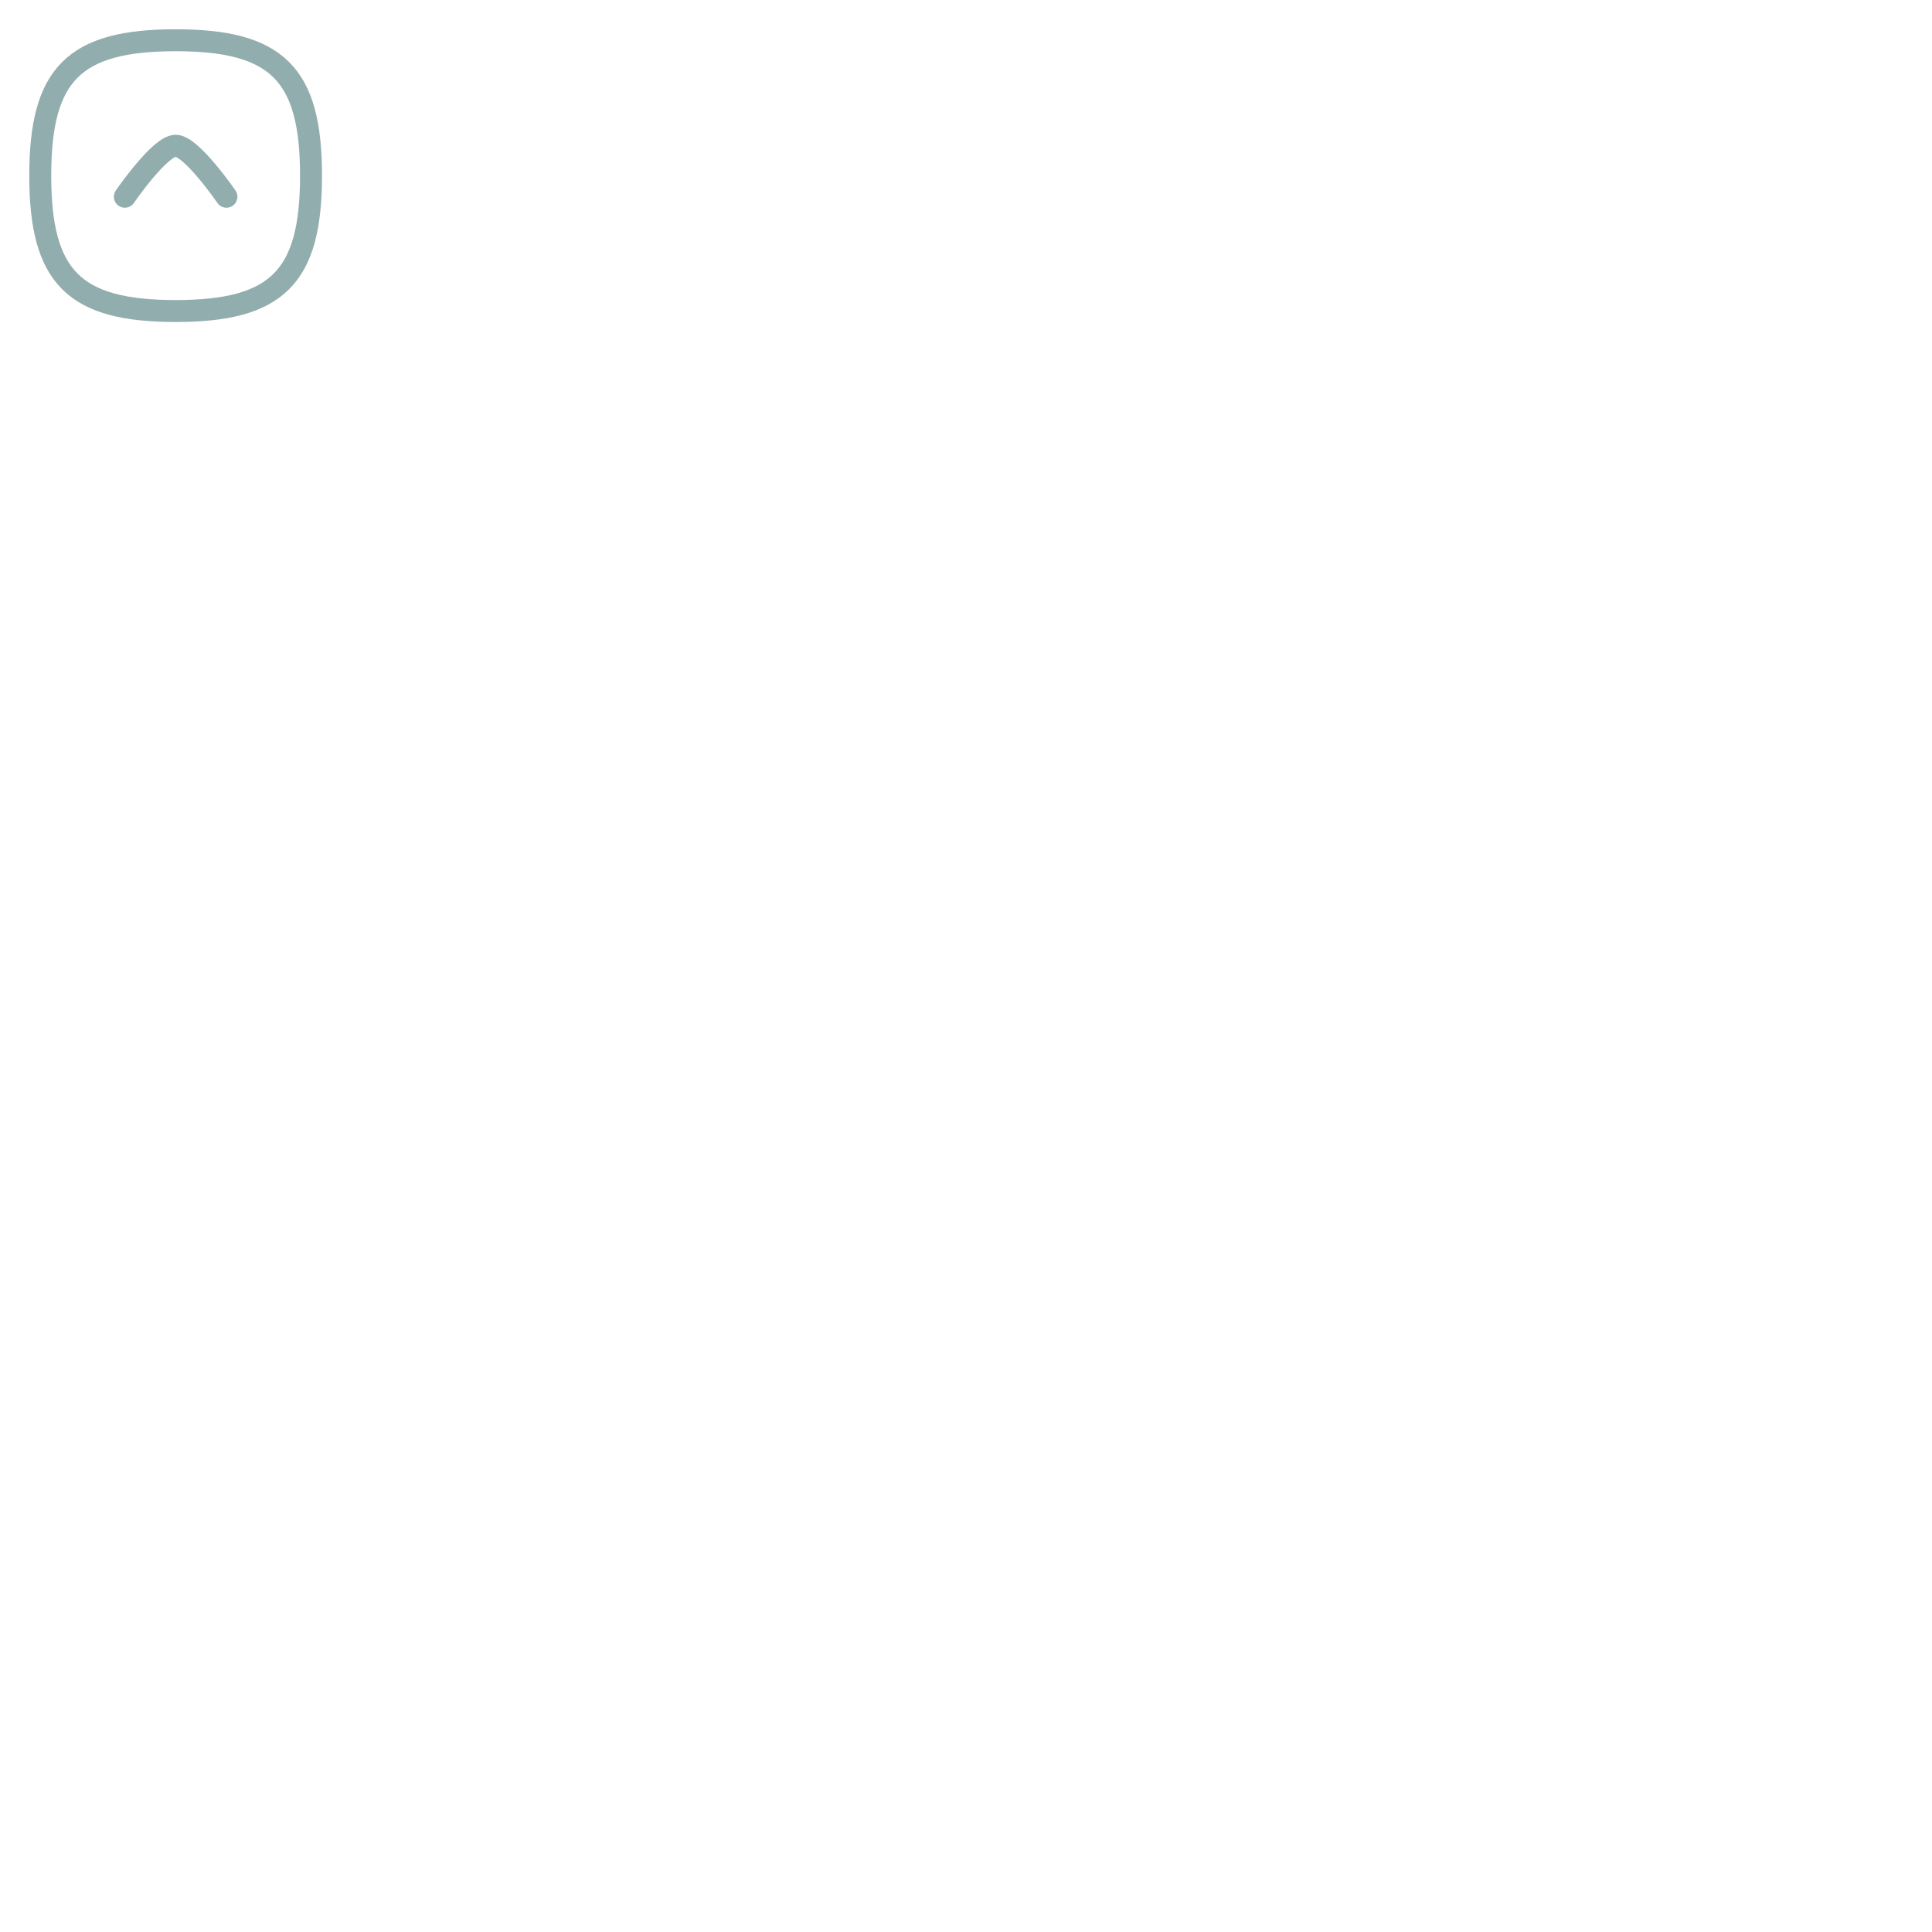
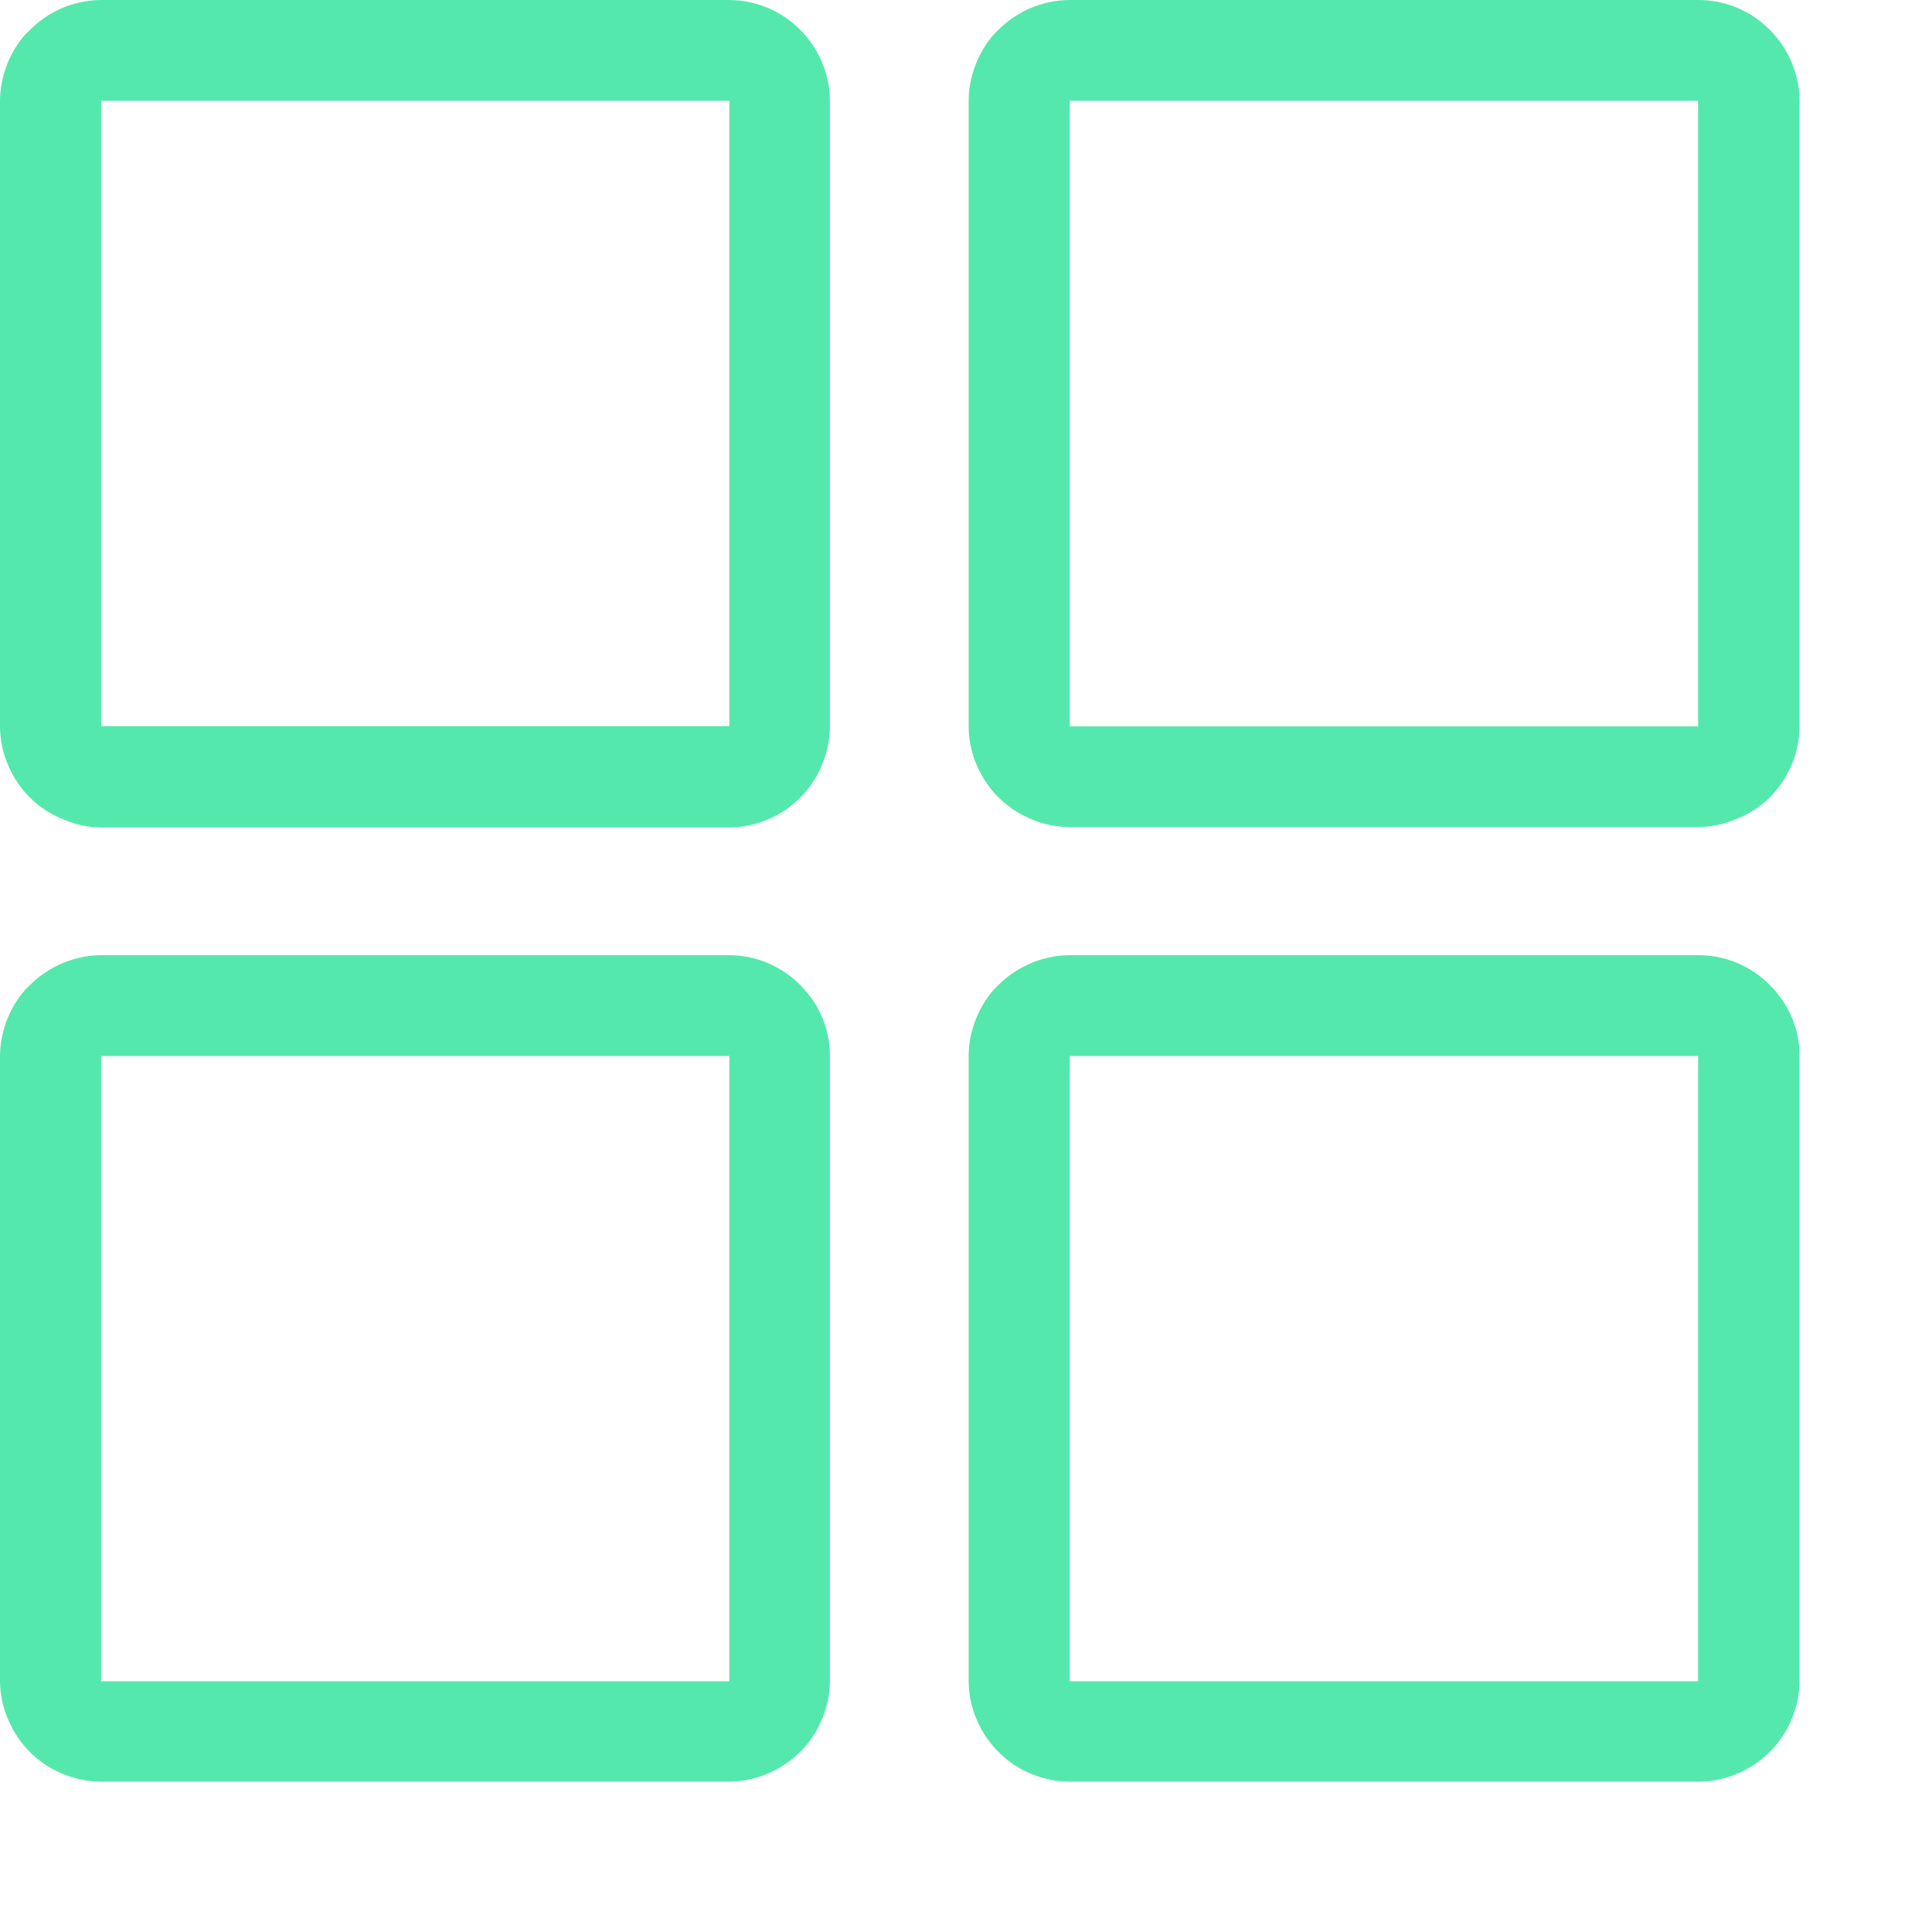
- <svg xmlns="http://www.w3.org/2000/svg" width="132" height="132" viewBox="0 0 132 132" fill="none">
-   <g id="Iconly/Curved/Arrow - Up Circle">
-     <g id="Arrow - Up Circle">
-       <path id="Stroke 1" fill-rule="evenodd" clip-rule="evenodd" d="M21.25 12C21.25 5.063 18.937 2.75 12 2.75C5.063 2.75 2.75 5.063 2.75 12C2.75 18.937 5.063 21.25 12 21.25C18.937 21.25 21.25 18.937 21.25 12Z" stroke="#92ADAD" stroke-width="1.5" stroke-linecap="round" stroke-linejoin="round" />
-       <path id="Stroke 3" d="M15.471 13.442C15.471 13.442 13.079 9.956 11.999 9.956C10.919 9.956 8.529 13.442 8.529 13.442" stroke="#92ADAD" stroke-width="1.5" stroke-linecap="round" stroke-linejoin="round" />
-     </g>
-   </g>
+ <svg xmlns="http://www.w3.org/2000/svg" width="132" height="132" viewBox="0 0 132 132" fill="#00DC82AA">
+   <path d="M6.91,0H49.79a6.86,6.86,0,0,1,5.34,2.55A6.37,6.37,0,0,1,56.29,4.6a6.61,6.61,0,0,1,.41,2.31V49.6a7,7,0,0,1-2.13,5,7,7,0,0,1-4.78,1.94H6.91A6.73,6.73,0,0,1,4.37,56,6.78,6.78,0,0,1,.58,52.33,6.62,6.62,0,0,1,0,49.6V6.91A7,7,0,0,1,1.71,2.37L2,2.09A7.1,7.1,0,0,1,4.06.63,7,7,0,0,1,6.91,0ZM73.09,65.26H116a6.87,6.87,0,0,1,3,.67,7,7,0,0,1,2.38,1.88,6.77,6.77,0,0,1,1.16,2,6.66,6.66,0,0,1,.41,2.32v42.69a6.82,6.82,0,0,1-.56,2.69,7,7,0,0,1-1.57,2.28,6.83,6.83,0,0,1-2.22,1.43,6.72,6.72,0,0,1-2.56.51H73.09a7,7,0,0,1-2.55-.5,6.85,6.85,0,0,1-2.2-1.41,7.09,7.09,0,0,1-1.59-2.28,6.76,6.76,0,0,1-.57-2.72V72.18a6.67,6.67,0,0,1,.45-2.43,7,7,0,0,1,1.25-2.12l.28-.28a7,7,0,0,1,2.07-1.45,6.83,6.83,0,0,1,2.86-.64ZM116,72.15H73.09l0,0v42.72c3.68,0,42.89,0,42.93,0,0-3.6,0-42.7,0-42.72ZM6.91,65.26H49.79a6.86,6.86,0,0,1,5.34,2.55,6.37,6.37,0,0,1,1.16,2,6.66,6.66,0,0,1,.41,2.32v42.69a6.82,6.82,0,0,1-.56,2.69,6.69,6.69,0,0,1-1.57,2.28,7,7,0,0,1-4.78,1.94H6.91a6.92,6.92,0,0,1-2.54-.5,6.79,6.79,0,0,1-2.21-1.41,6.91,6.91,0,0,1-1.58-2.28A6.61,6.61,0,0,1,0,114.87V72.18a6.89,6.89,0,0,1,.45-2.43,7.05,7.05,0,0,1,1.26-2.12L2,67.35A6.89,6.89,0,0,1,4.06,65.9a6.82,6.82,0,0,1,2.85-.64Zm42.88,6.89H6.91l0,0,0,42.72c3.67,0,42.89,0,42.92,0,0-3.6,0-42.7,0-42.72ZM73.09,0H116a6.87,6.87,0,0,1,3,.67,7,7,0,0,1,2.38,1.88,6.77,6.77,0,0,1,1.16,2.05,6.61,6.61,0,0,1,.41,2.31V49.6a6.83,6.83,0,0,1-.56,2.7,7.09,7.09,0,0,1-1.57,2.28A7,7,0,0,1,118.53,56a6.91,6.91,0,0,1-2.56.51H73.09A6.78,6.78,0,0,1,70.54,56a7,7,0,0,1-2.2-1.4,7.09,7.09,0,0,1-1.59-2.28,6.78,6.78,0,0,1-.57-2.73V6.91a6.66,6.66,0,0,1,.45-2.42,6.91,6.91,0,0,1,1.25-2.12l.28-.28A7.19,7.19,0,0,1,70.23.63,7,7,0,0,1,73.09,0ZM116,6.89H73.09l0,0V49.63c3.68,0,42.89,0,42.93,0,0-3.6,0-42.71,0-42.72Zm-66.18,0H6.91l0,0,0,42.72c3.67,0,42.89,0,42.92,0,0-3.6,0-42.71,0-42.72Z" />
</svg>
